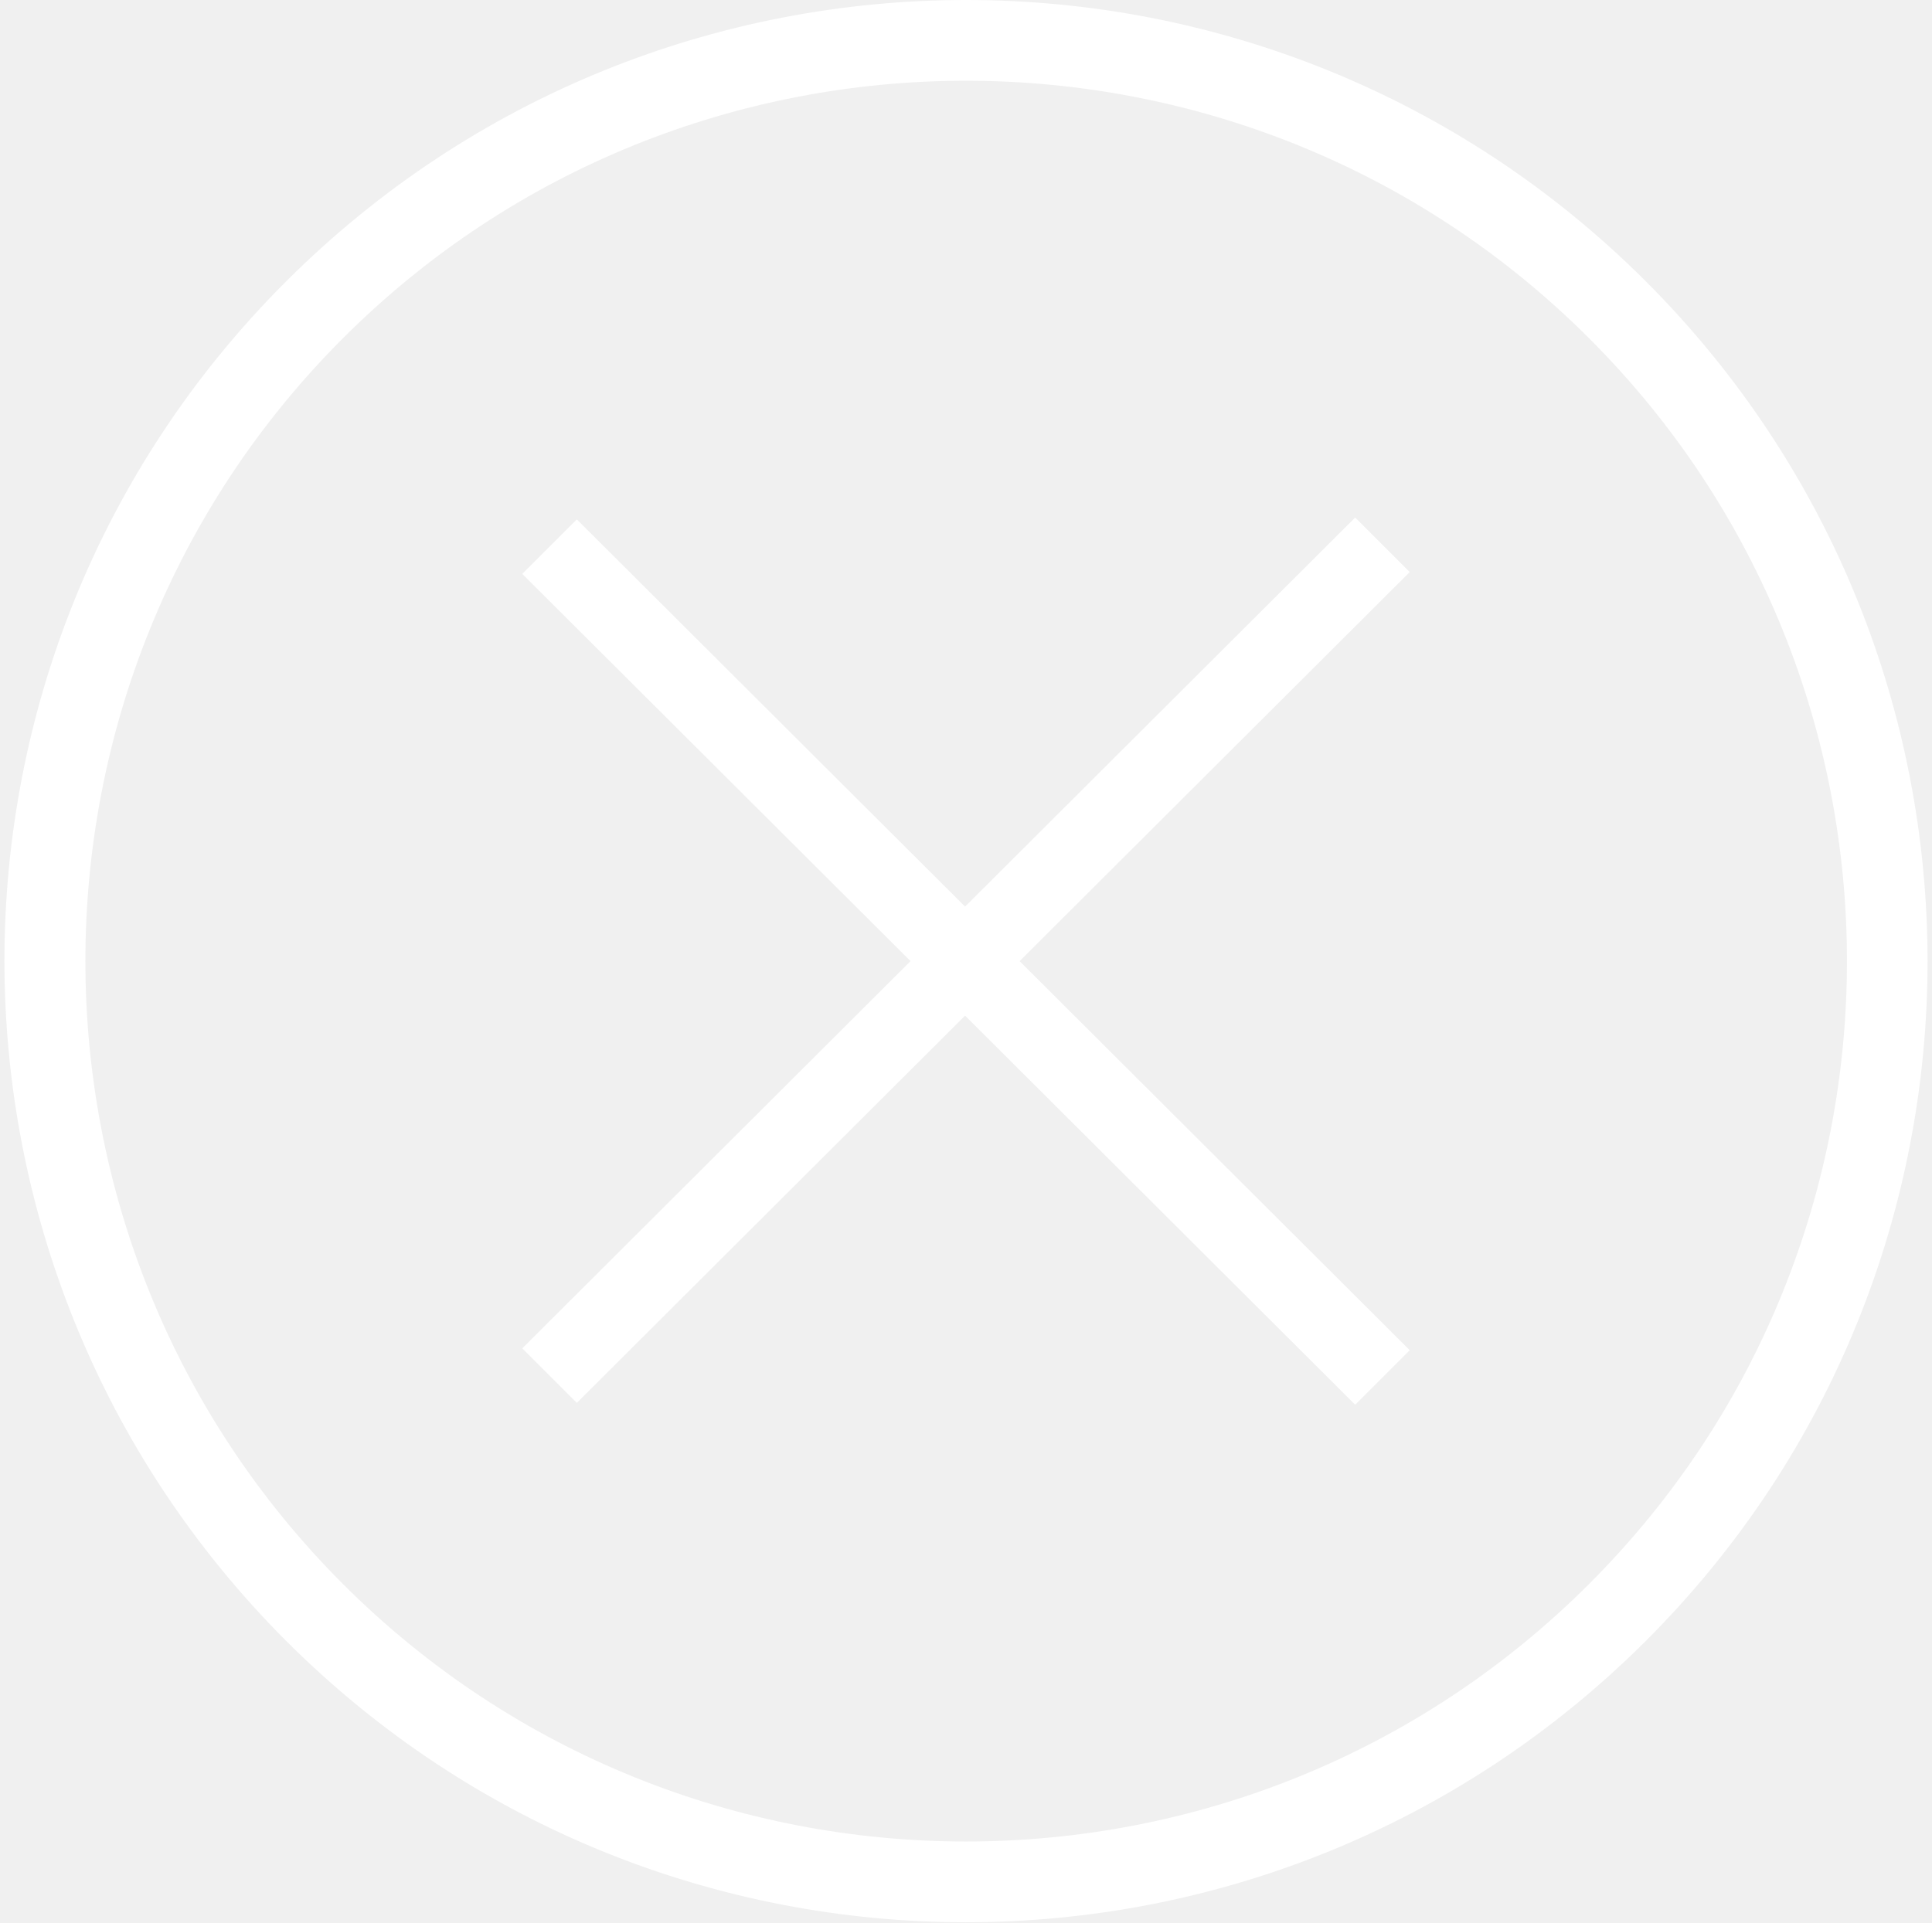
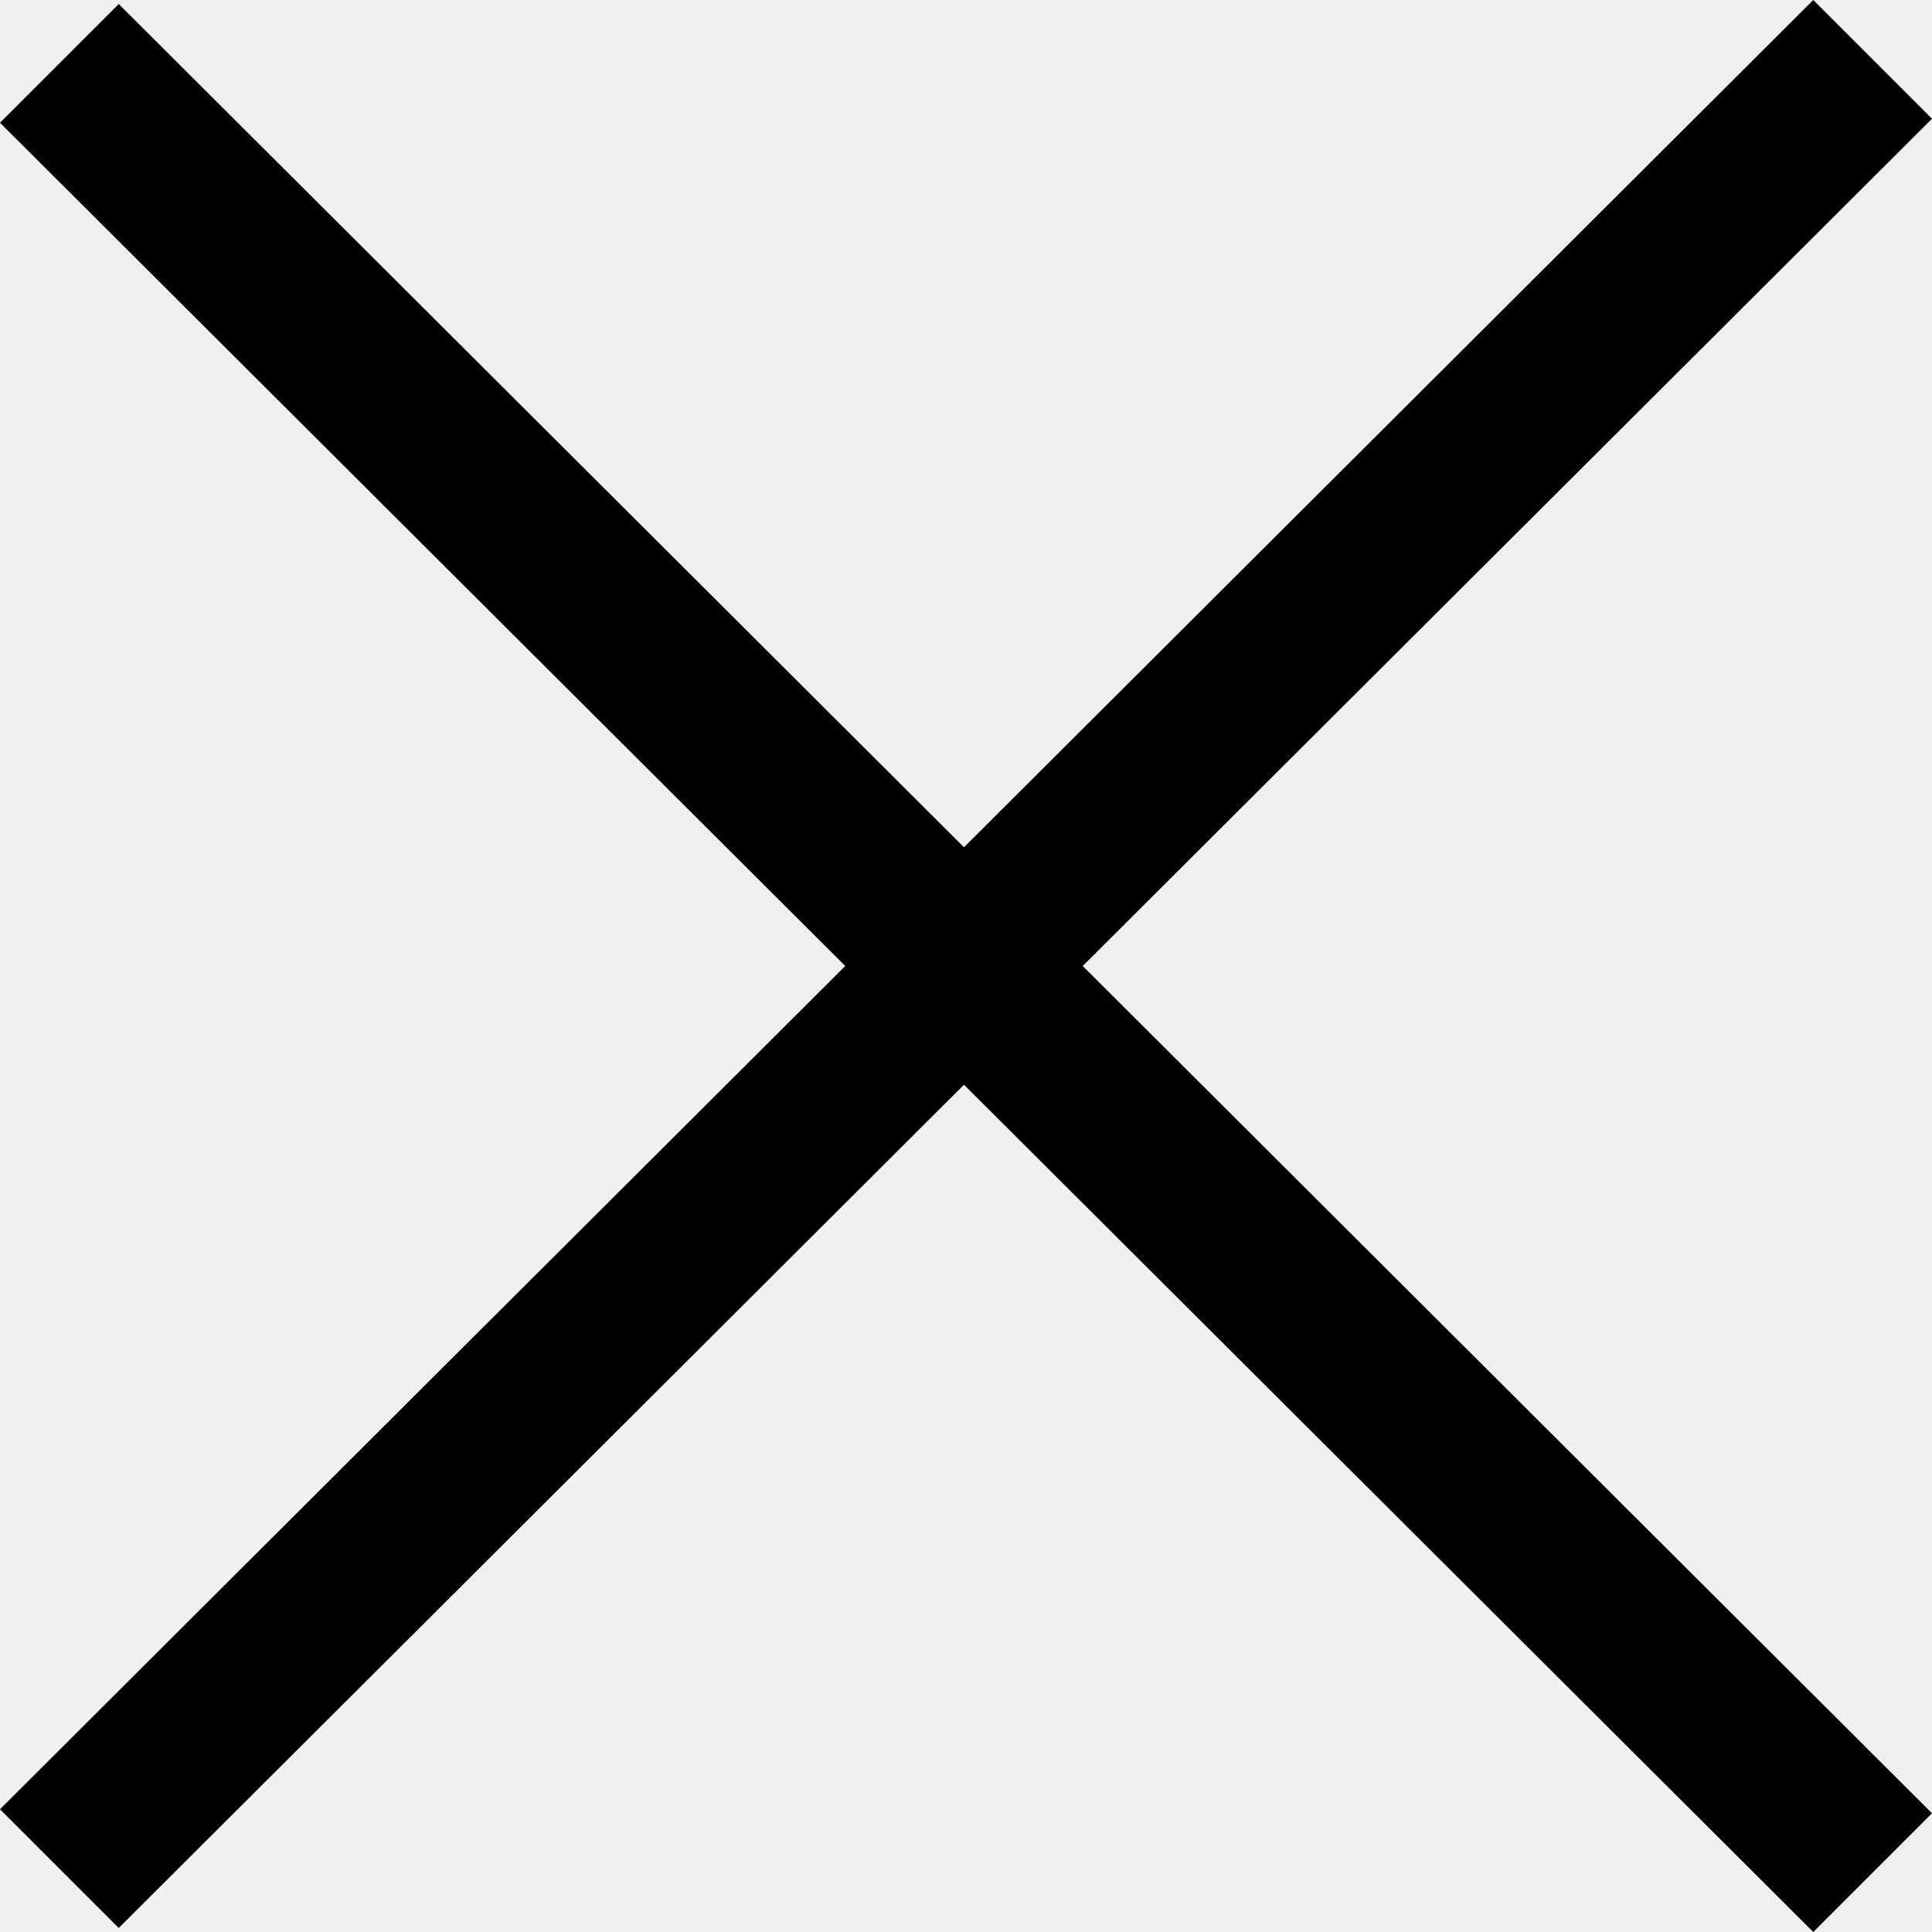
- <svg xmlns="http://www.w3.org/2000/svg" width="418px" height="416px" viewBox="0 0 418 416" version="1.1">
+ <svg xmlns="http://www.w3.org/2000/svg" width="192px" height="192px" viewBox="0 0 192 192" version="1.1">
  <defs />
  <g id="Page-1" stroke="none" stroke-width="1" fill="none" fill-rule="evenodd">
-     <g id="close" fill="#FFFFFF">
-       <g id="Group">
-         <path d="M356.1,60.9 C274.9,-20.3 143.2,-20.3 61.9,60.9 C-19.4,142.1 -19.3,273.8 61.9,355.1 C143.1,436.3 274.8,436.3 356.1,355.1 C437.4,273.9 437.3,142.1 356.1,60.9 L356.1,60.9 Z M343.8,342.8 C269.5,417.1 148.5,417.1 74.2,342.8 C-0.1,268.5 -0.1,147.5 74.2,73.2 C148.5,-1.1 269.5,-1.1 343.8,73.2 C418.2,147.5 418.2,268.5 343.8,342.8 L343.8,342.8 Z" id="Shape" />
-         <polygon id="Shape" points="293.2 112 208.8 196.2 124.8 112.4 113 124.2 197 208 113 291.8 124.8 303.6 208.8 219.8 293.2 304 305 292.2 220.6 208 305 123.8" />
+     <g id="close" fill="#000000">
+       <g id="Page-1">
+         <g id="close">
+           <g id="Group">
+             <polygon id="Shape" points="180.2 0 95.8 84.2 11.8 0.4 0 12.2 84 96 0 179.8 11.8 191.6 95.8 107.8 180.2 192 192 180.2 107.6 96 192 11.8" />
+           </g>
+         </g>
      </g>
    </g>
  </g>
</svg>
